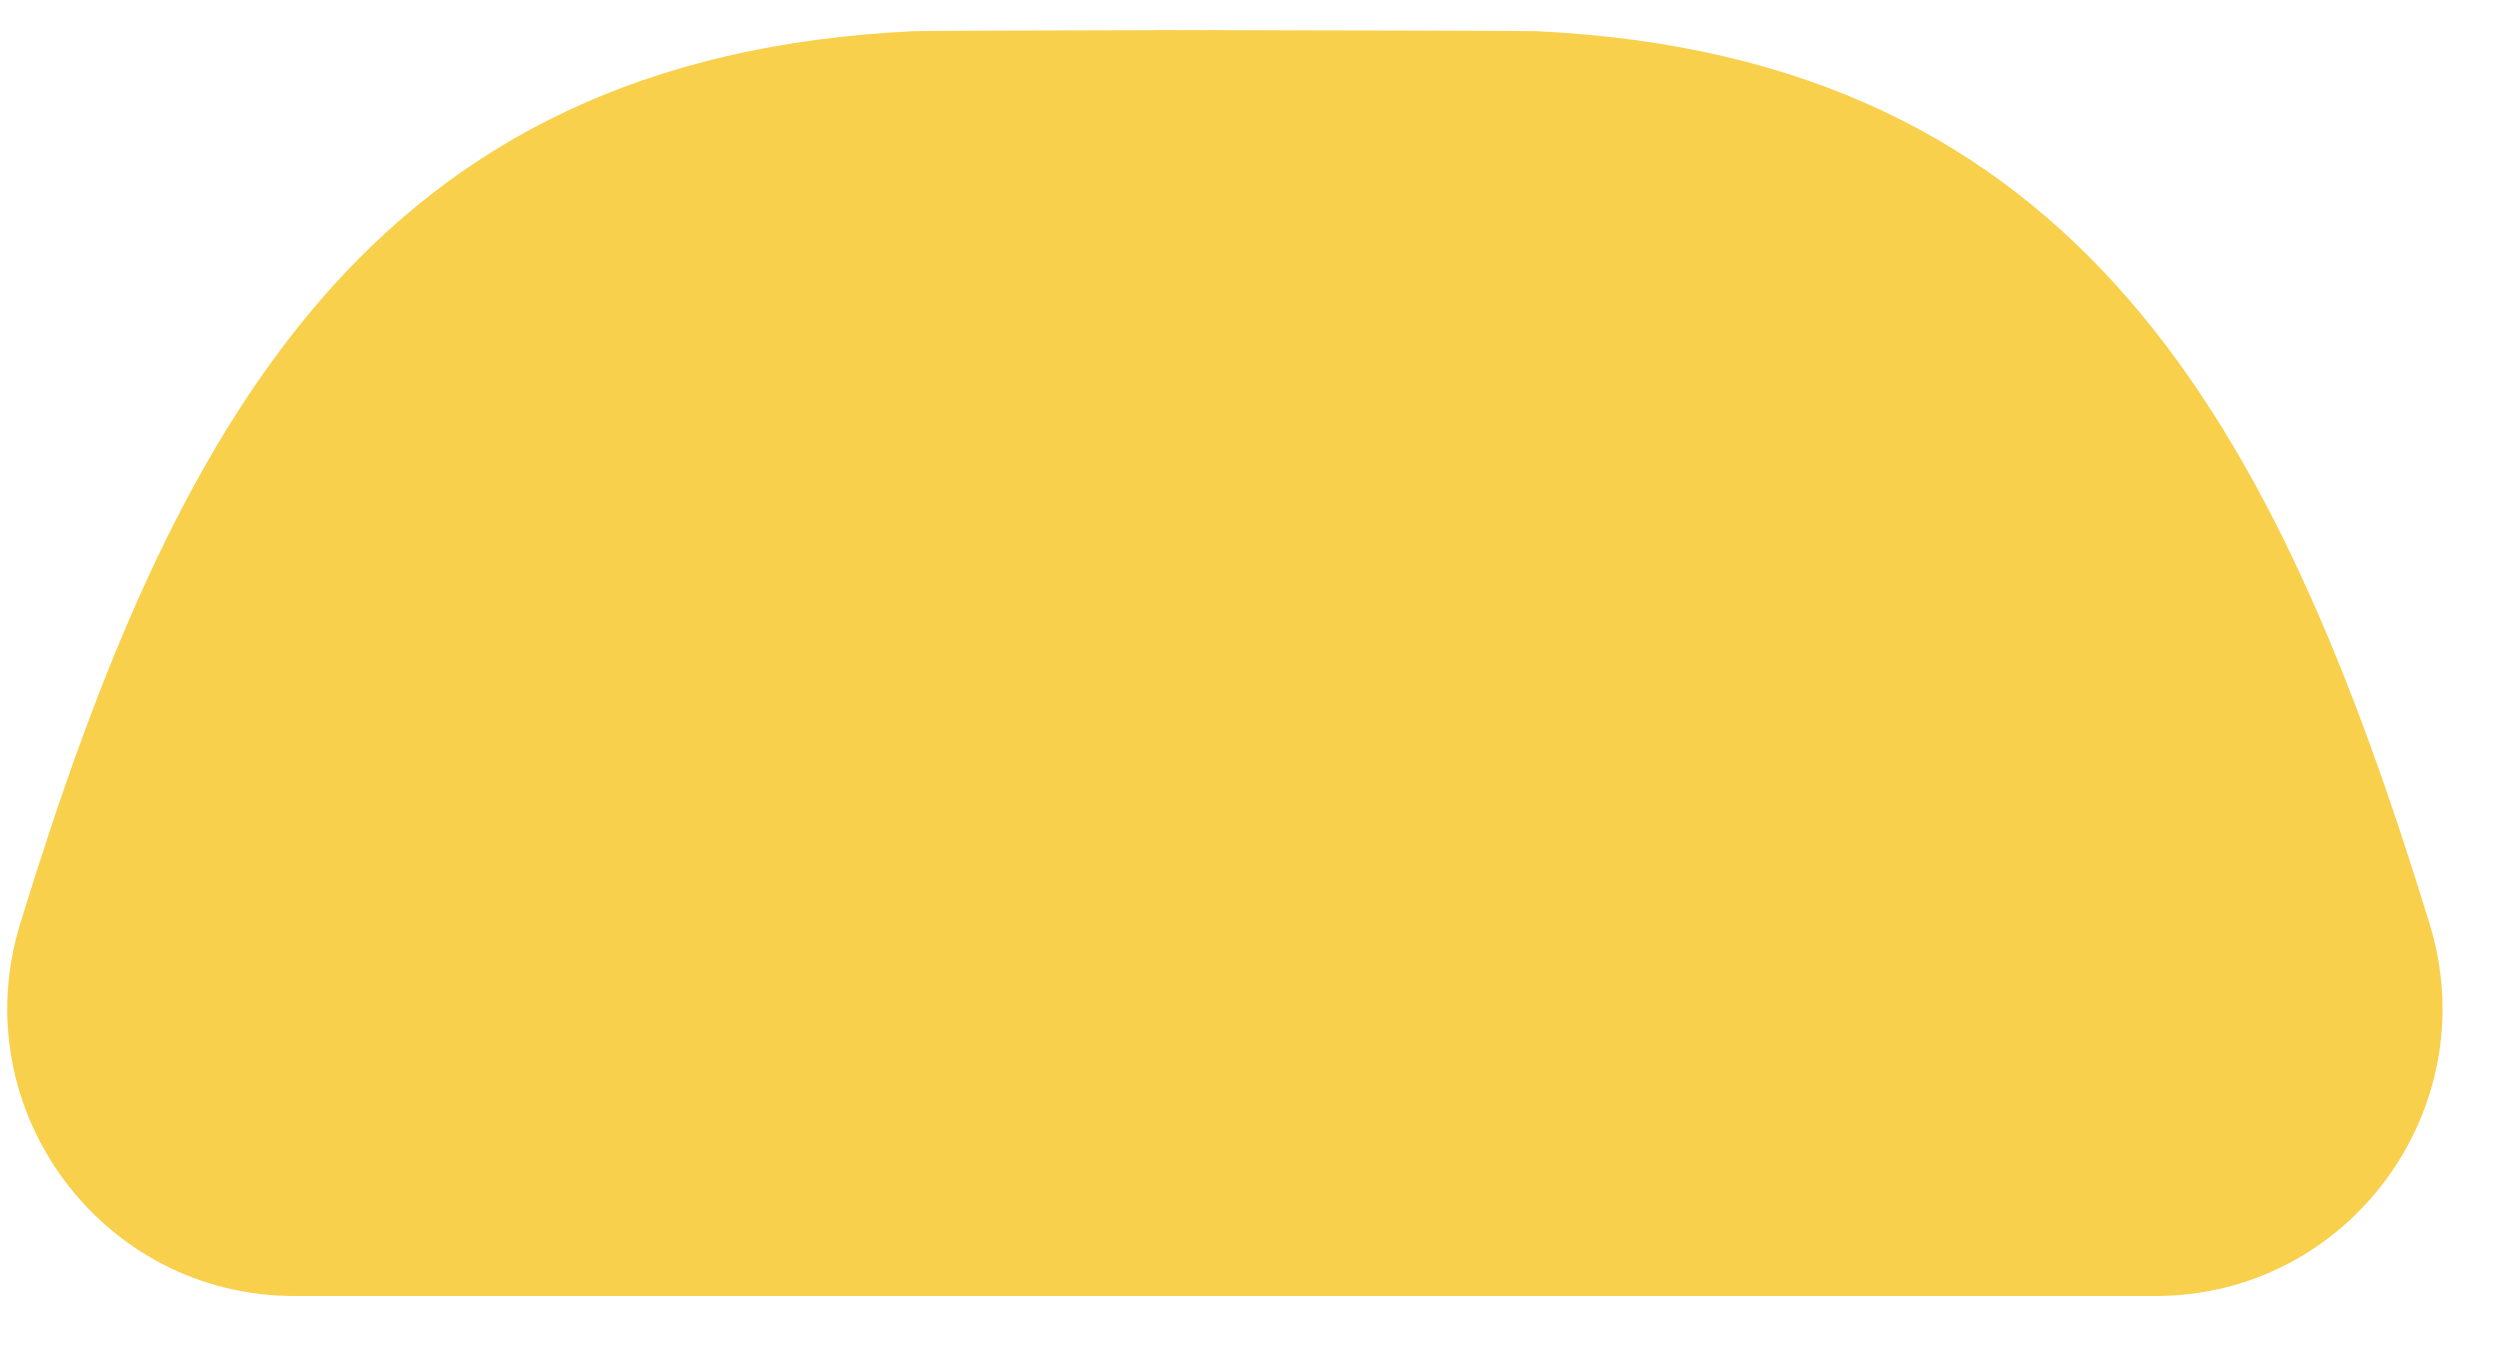
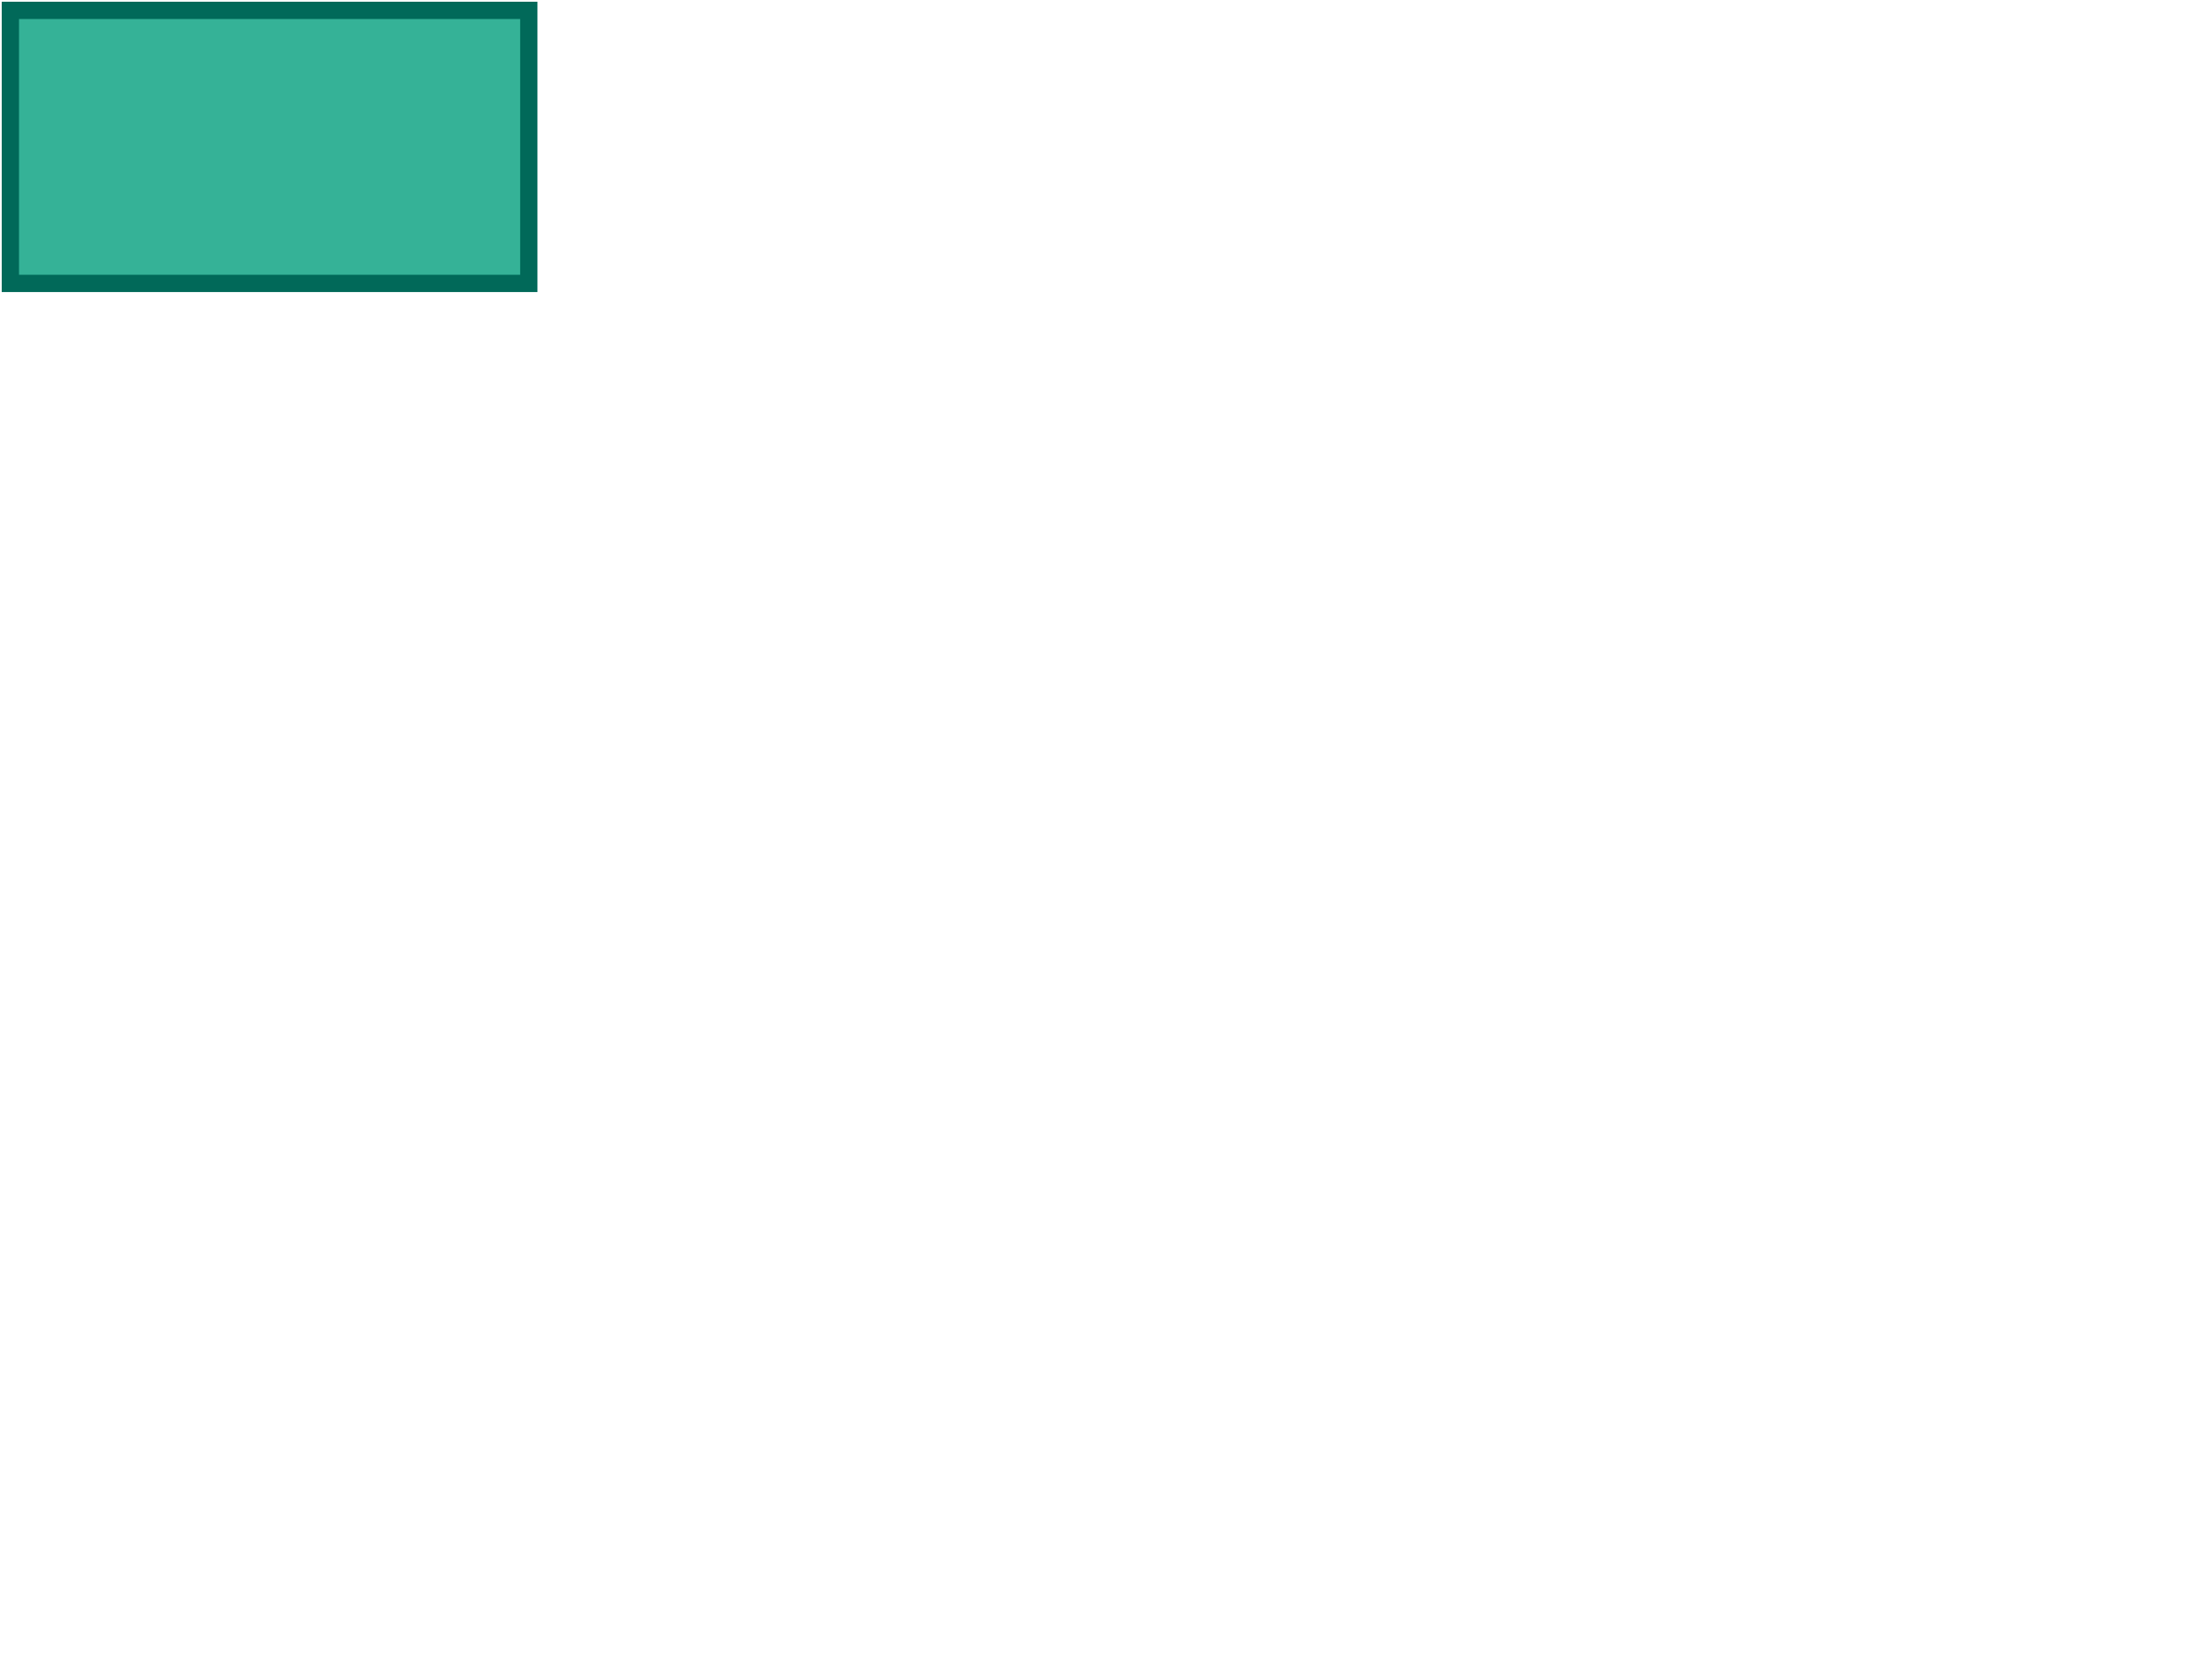
- <svg xmlns="http://www.w3.org/2000/svg" width="55px" height="30px" viewBox="0 0 55 30" version="1.1">
-   <defs />
-   <g id="Page-1" stroke="none" stroke-width="1" fill="none" fill-rule="evenodd">
-     <g id="f1" transform="translate(-293, -484)" fill="#F9D04B">
-       <g id="Imported-Layers" transform="translate(222, 458)">
-         <path d="M118.419,54.512 L77.476,54.512 C73.226,54.512 70.196,50.393 71.442,46.33 C74.813,35.343 79.148,27.248 91.101,26.686 C91.305,26.677 93.798,26.669 96.458,26.664 L96.458,26.661 C96.698,26.662 96.964,26.662 97.222,26.663 C97.465,26.662 97.707,26.662 97.948,26.661 L97.948,26.664 C100.962,26.669 104.588,26.677 104.795,26.686 C116.747,27.248 121.082,35.343 124.453,46.33 C125.699,50.393 122.669,54.512 118.419,54.512" id="Fill-8" />
-       </g>
-     </g>
+ <svg xmlns="http://www.w3.org/2000/svg" width="640" height="480">
+   <g>
+     <rect id="svg_17" height="79" width="150" y="3" x="3" stroke-linecap="null" stroke-linejoin="null" stroke-width="5" stroke="#016959" fill="#35b297" />
  </g>
</svg>
